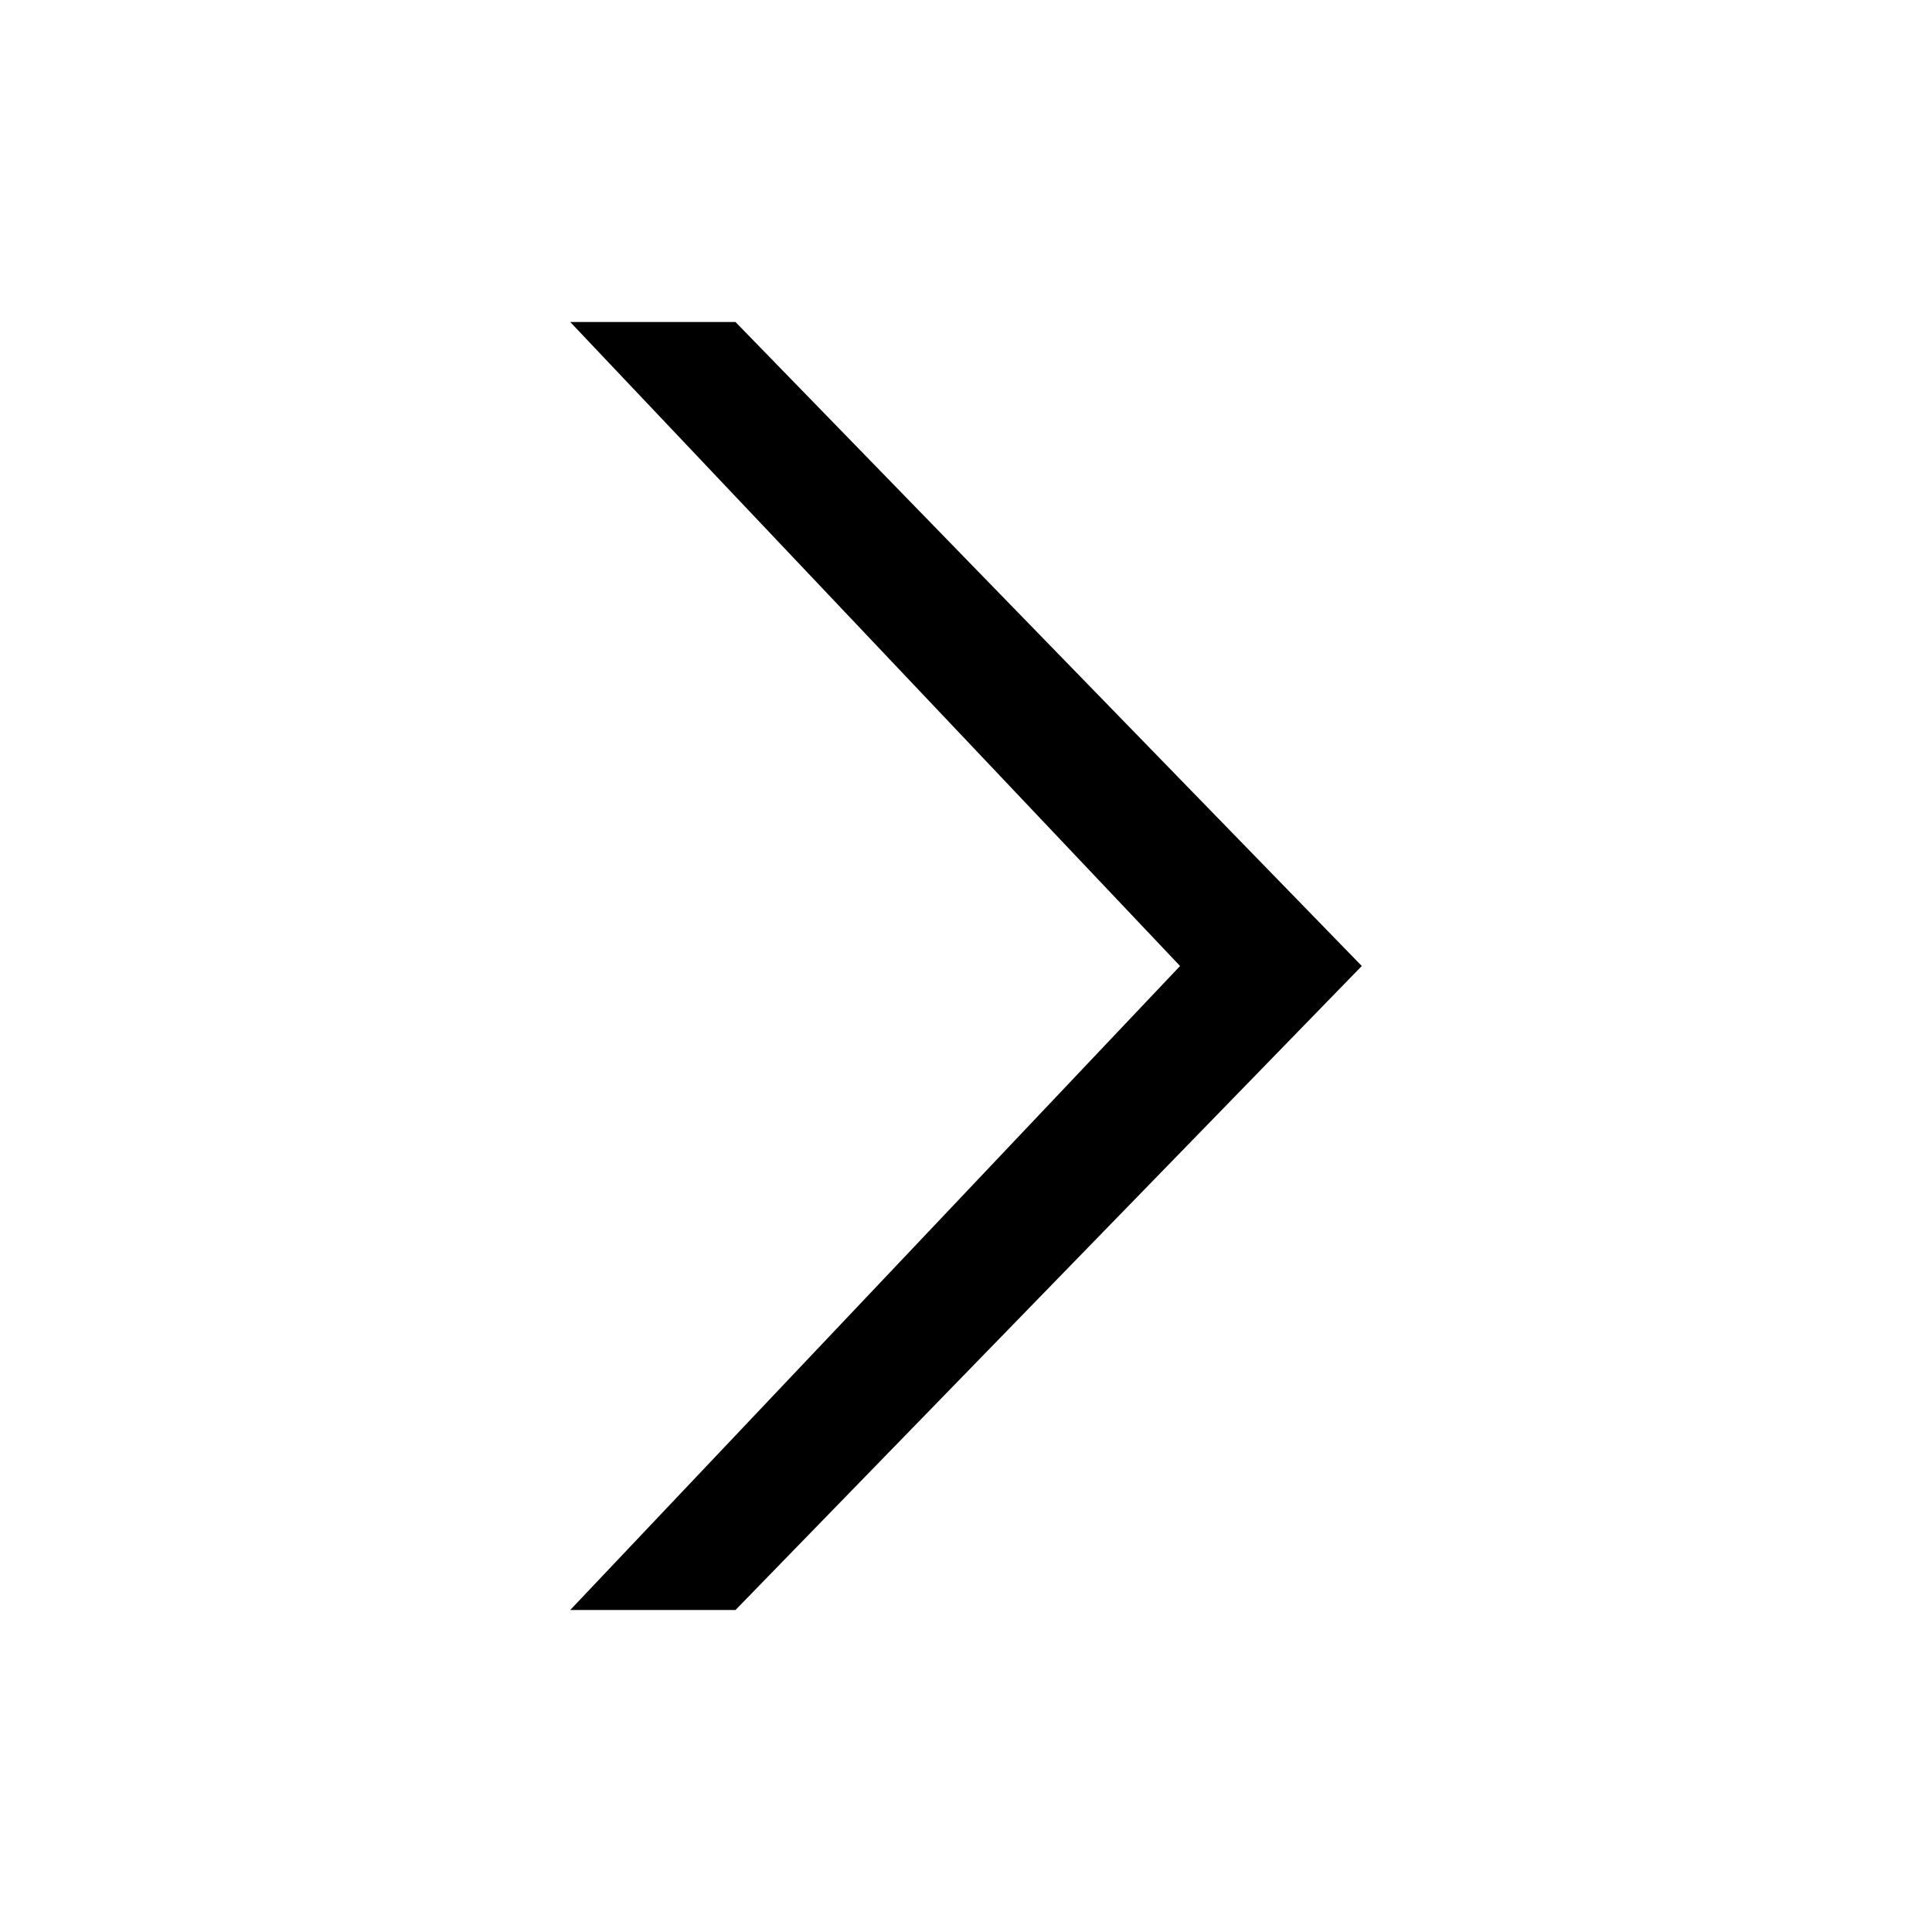
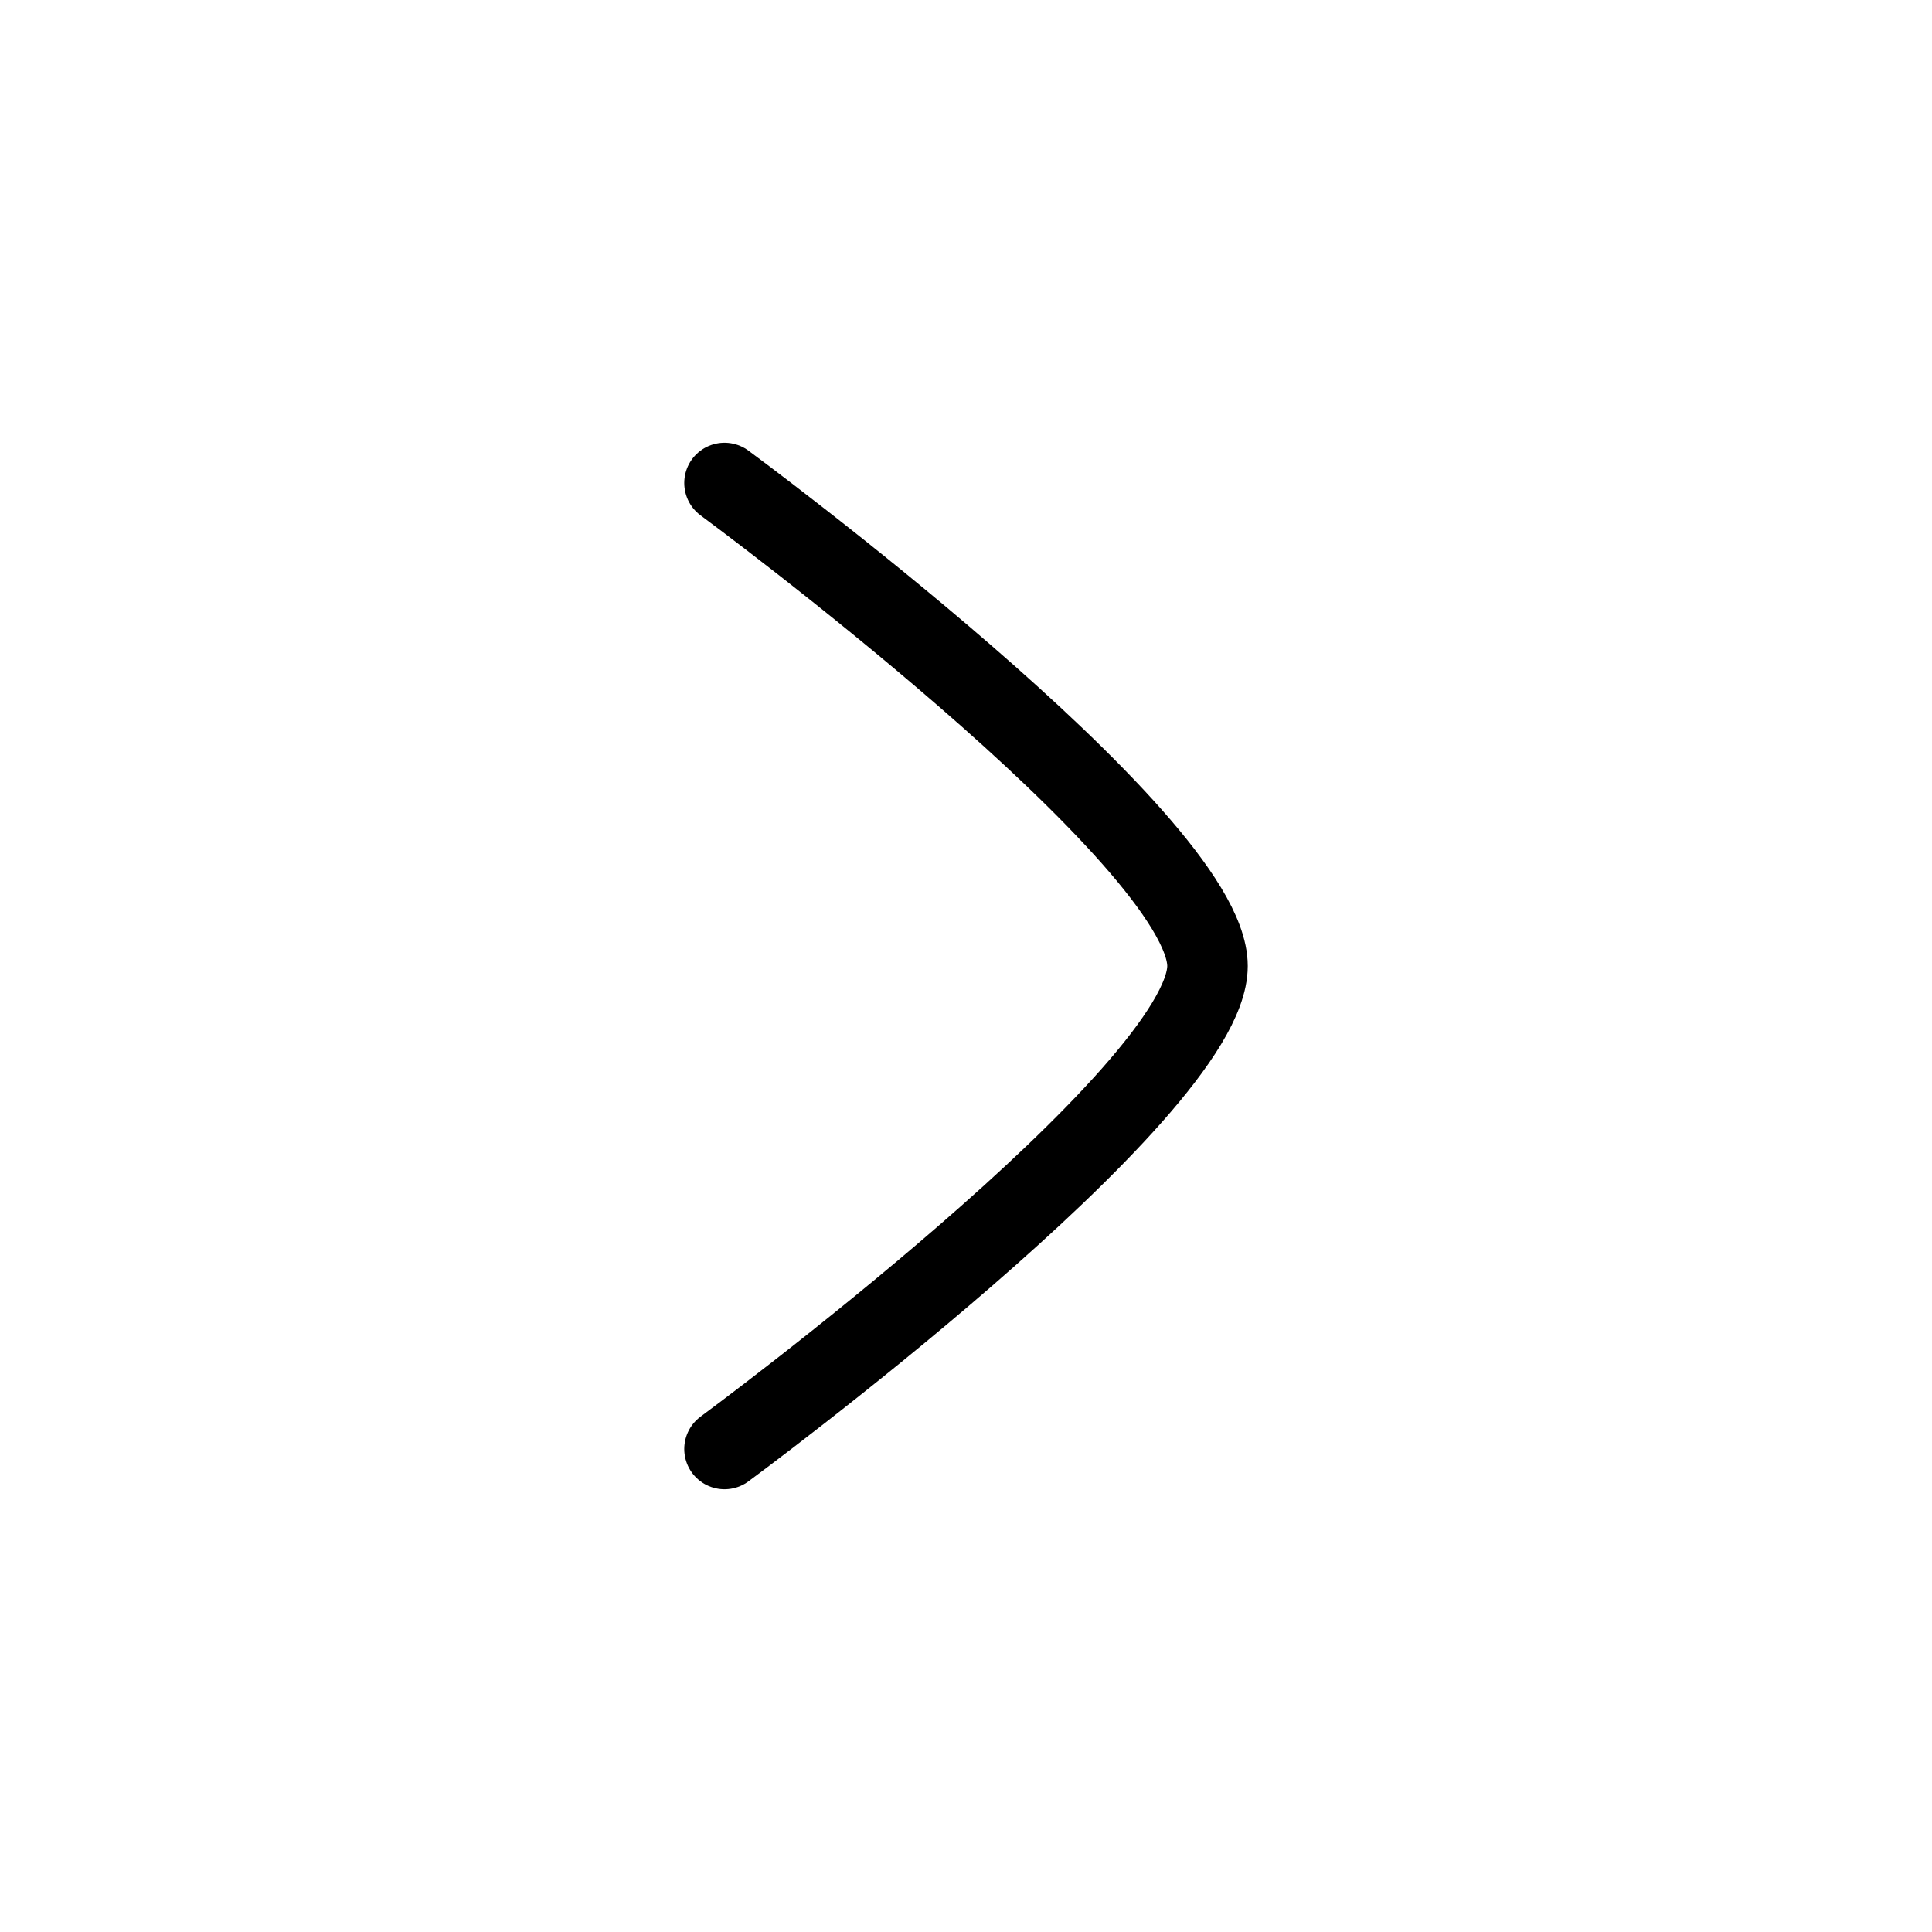
- <svg xmlns="http://www.w3.org/2000/svg" version="1.1" width="48" height="48" viewBox="0 0 48 48" enable-background="new 0 0 76.00 76.00" xml:space="preserve" id="svg4">
-   <defs id="defs8" />
-   <path fill="#000000" fill-opacity="1" stroke-width="0.205" stroke-linejoin="round" d="M 29.318,24 14.167,40 h 4.106 L 33.833,24 18.273,8 h -4.106 z" id="path2" />
+ <svg xmlns="http://www.w3.org/2000/svg" width="24" height="24" viewBox="0 0 24 24">
+   <path fill="none" stroke="#000000" stroke-linecap="round" stroke-linejoin="round" stroke-width="1" d="M9 6s6 4.419 6 6s-6 6-6 6" />
</svg>
